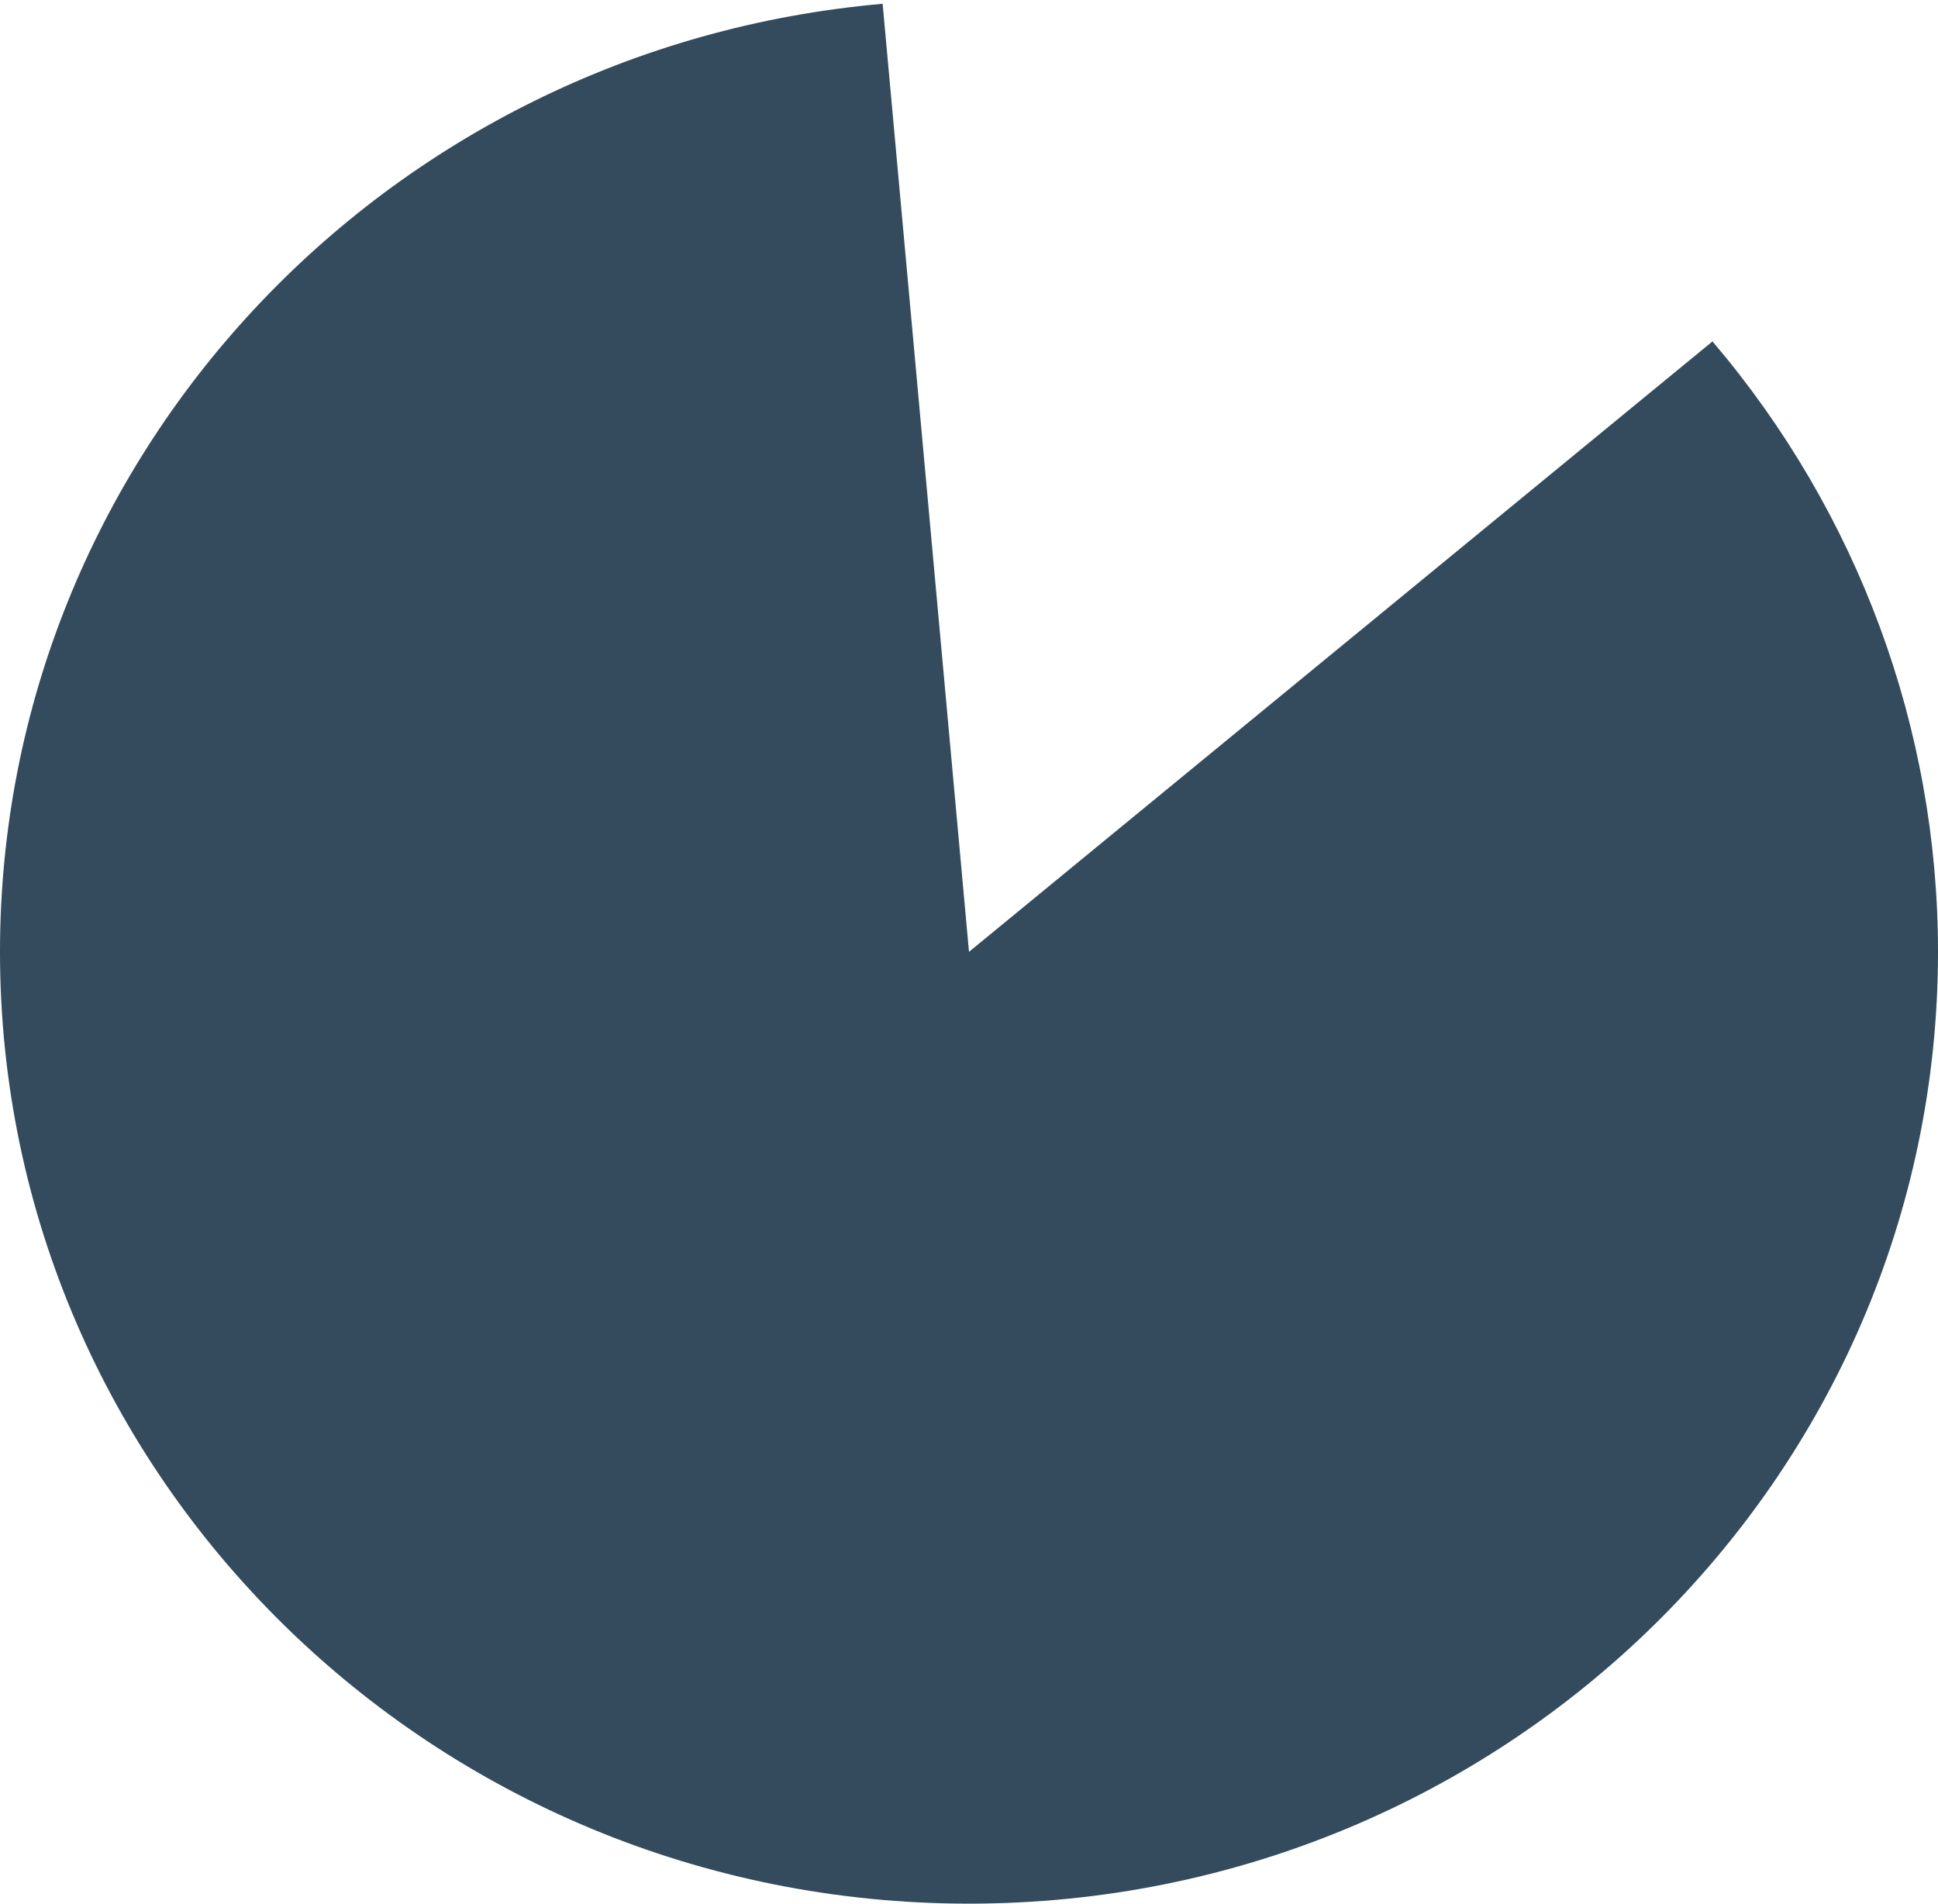
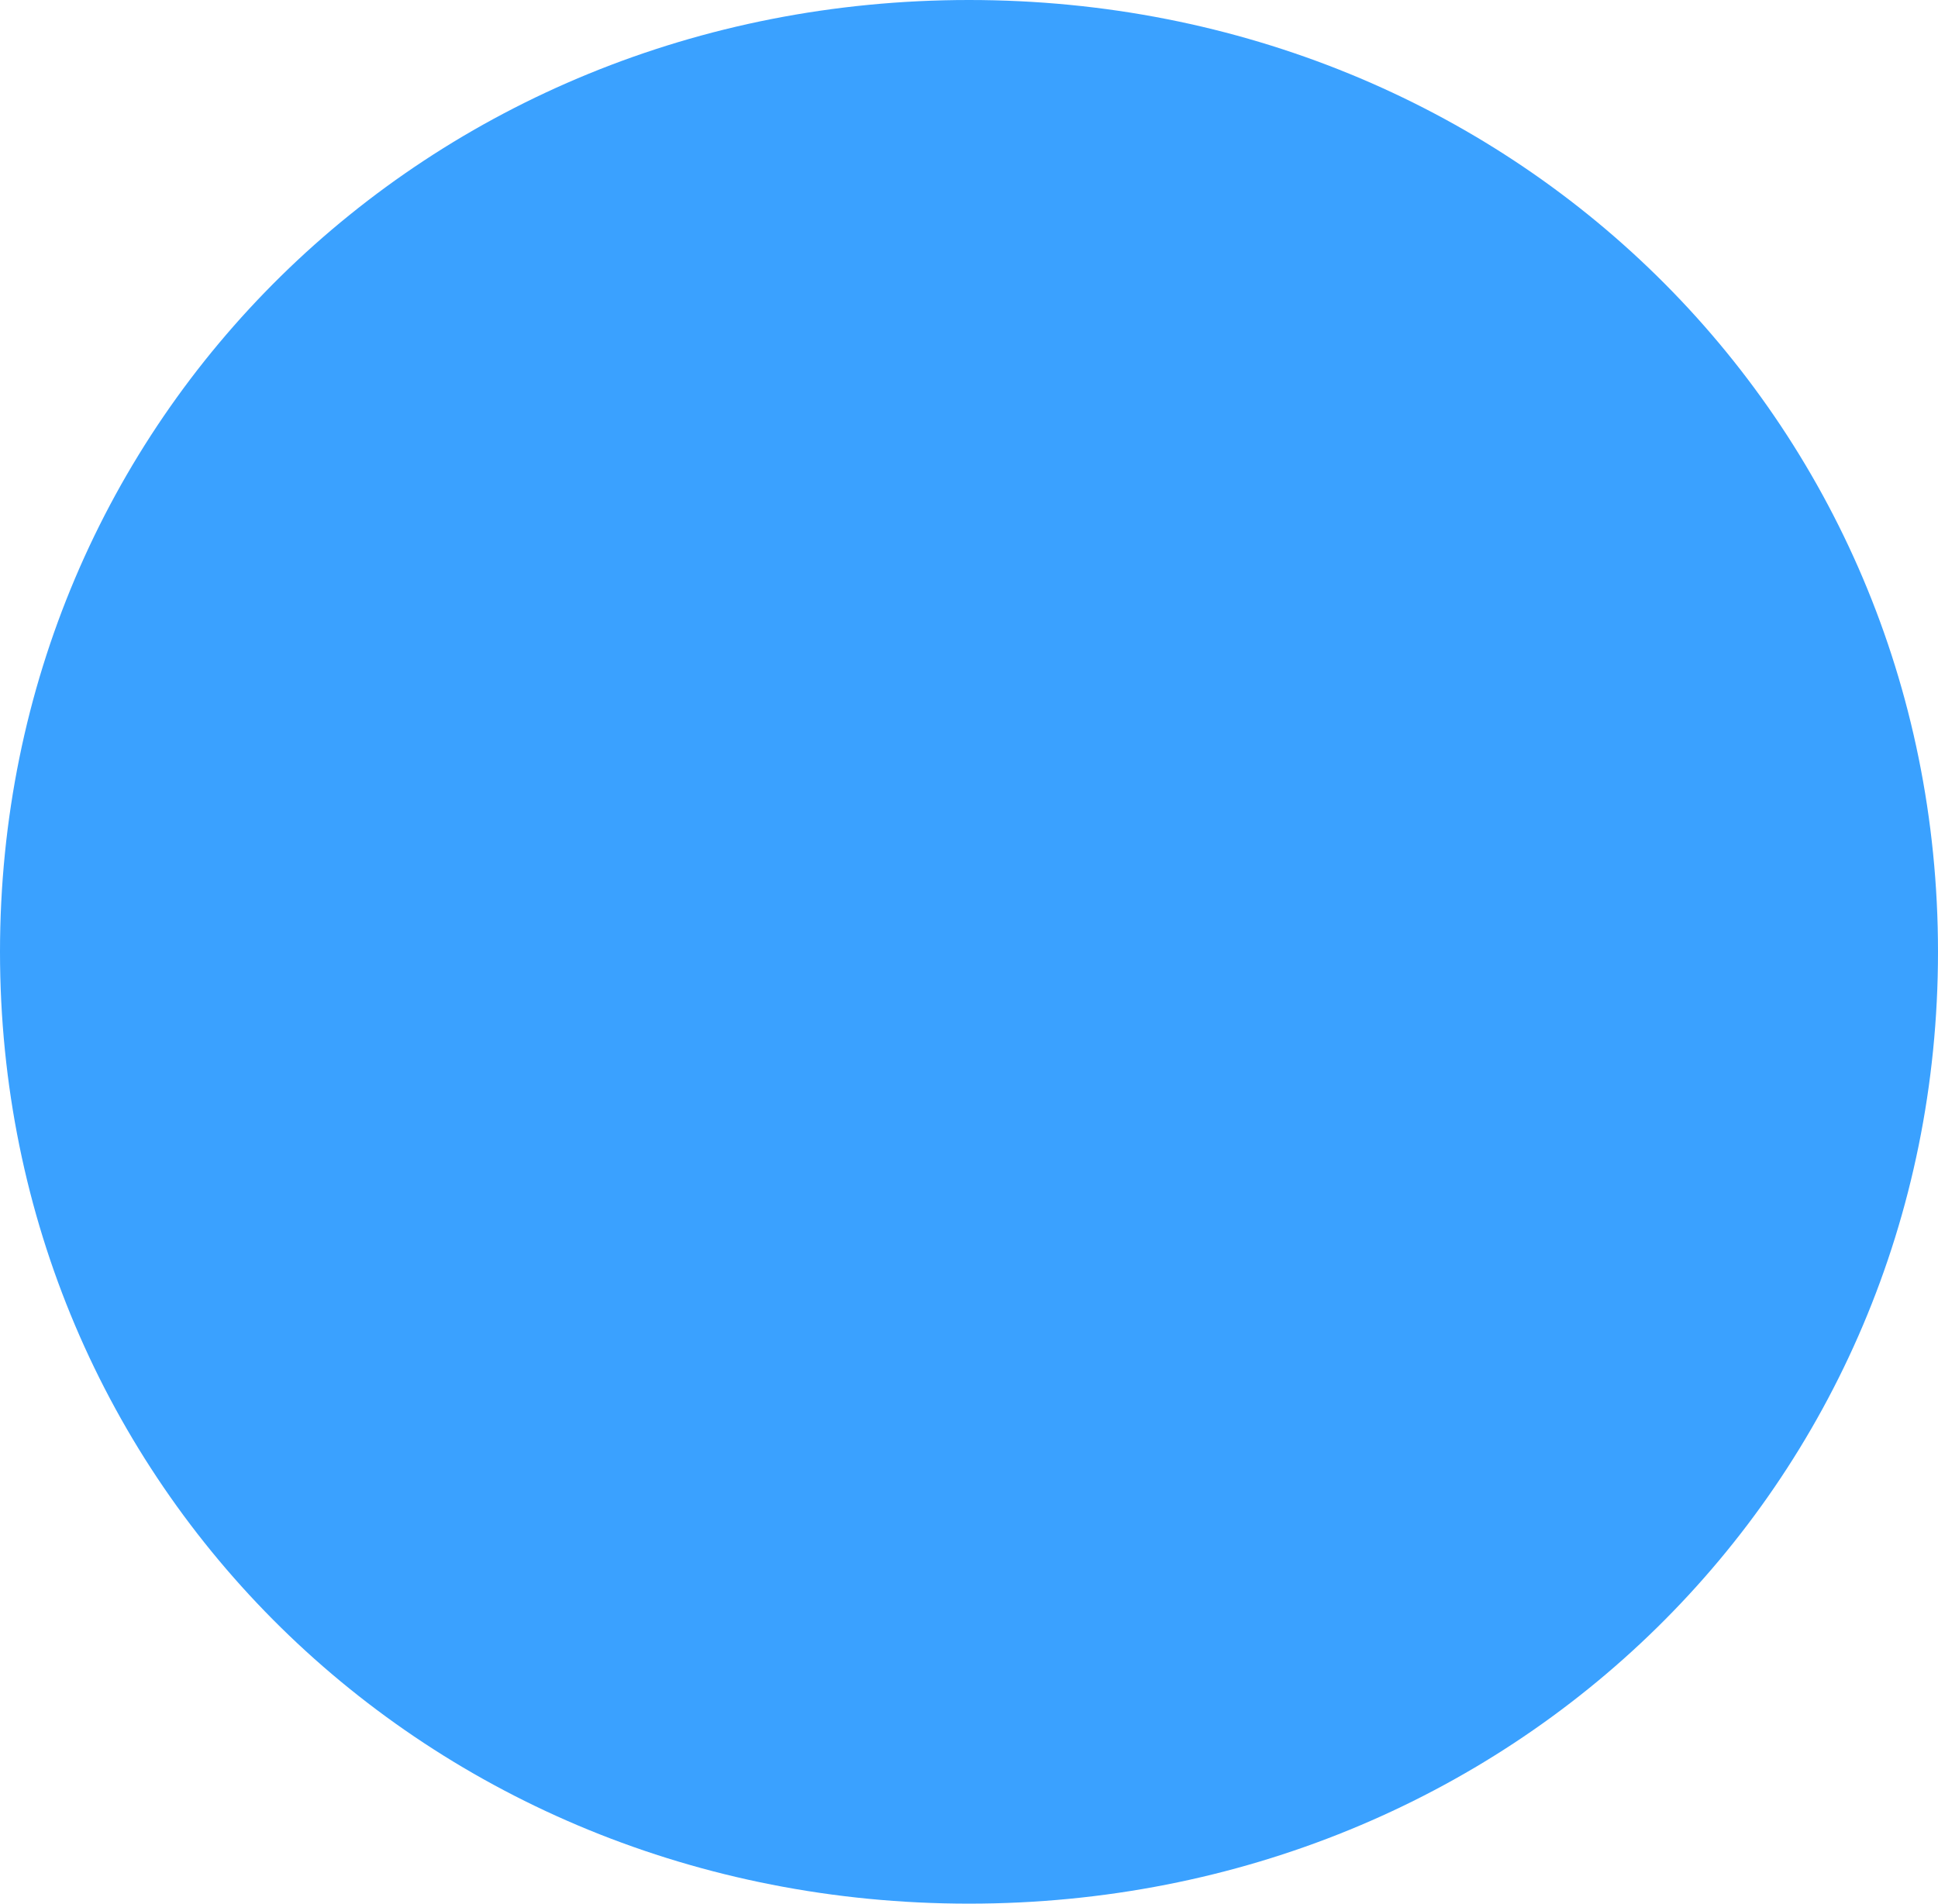
<svg xmlns="http://www.w3.org/2000/svg" version="1.1" width="225px" height="221px">
  <g transform="matrix(1 0 0 1 -748 -1361 )">
-     <path d="M 946.818 1400.634  C 963.733 1420.511  973 1445.594  973 1471.5  C 973 1532.527  922.632 1582  860.5 1582  C 798.368 1582  748 1532.527  748 1471.5  C 748 1414.289  792.458 1366.539  850.473 1361.44  L 860.5 1471.5  L 946.818 1400.634  Z " fill-rule="nonzero" fill="#334b5c" stroke="none" />
+     <path d="M 860.5 1361  C 923.5 1361  973 1409.62  973 1471.5  C 973 1533.38  923.5 1582  860.5 1582  C 797.5 1582  748 1533.38  748 1471.5  C 748 1409.62  797.5 1361  860.5 1361  Z " fill-rule="nonzero" fill="#3aa1ff" stroke="none" />
  </g>
</svg>
